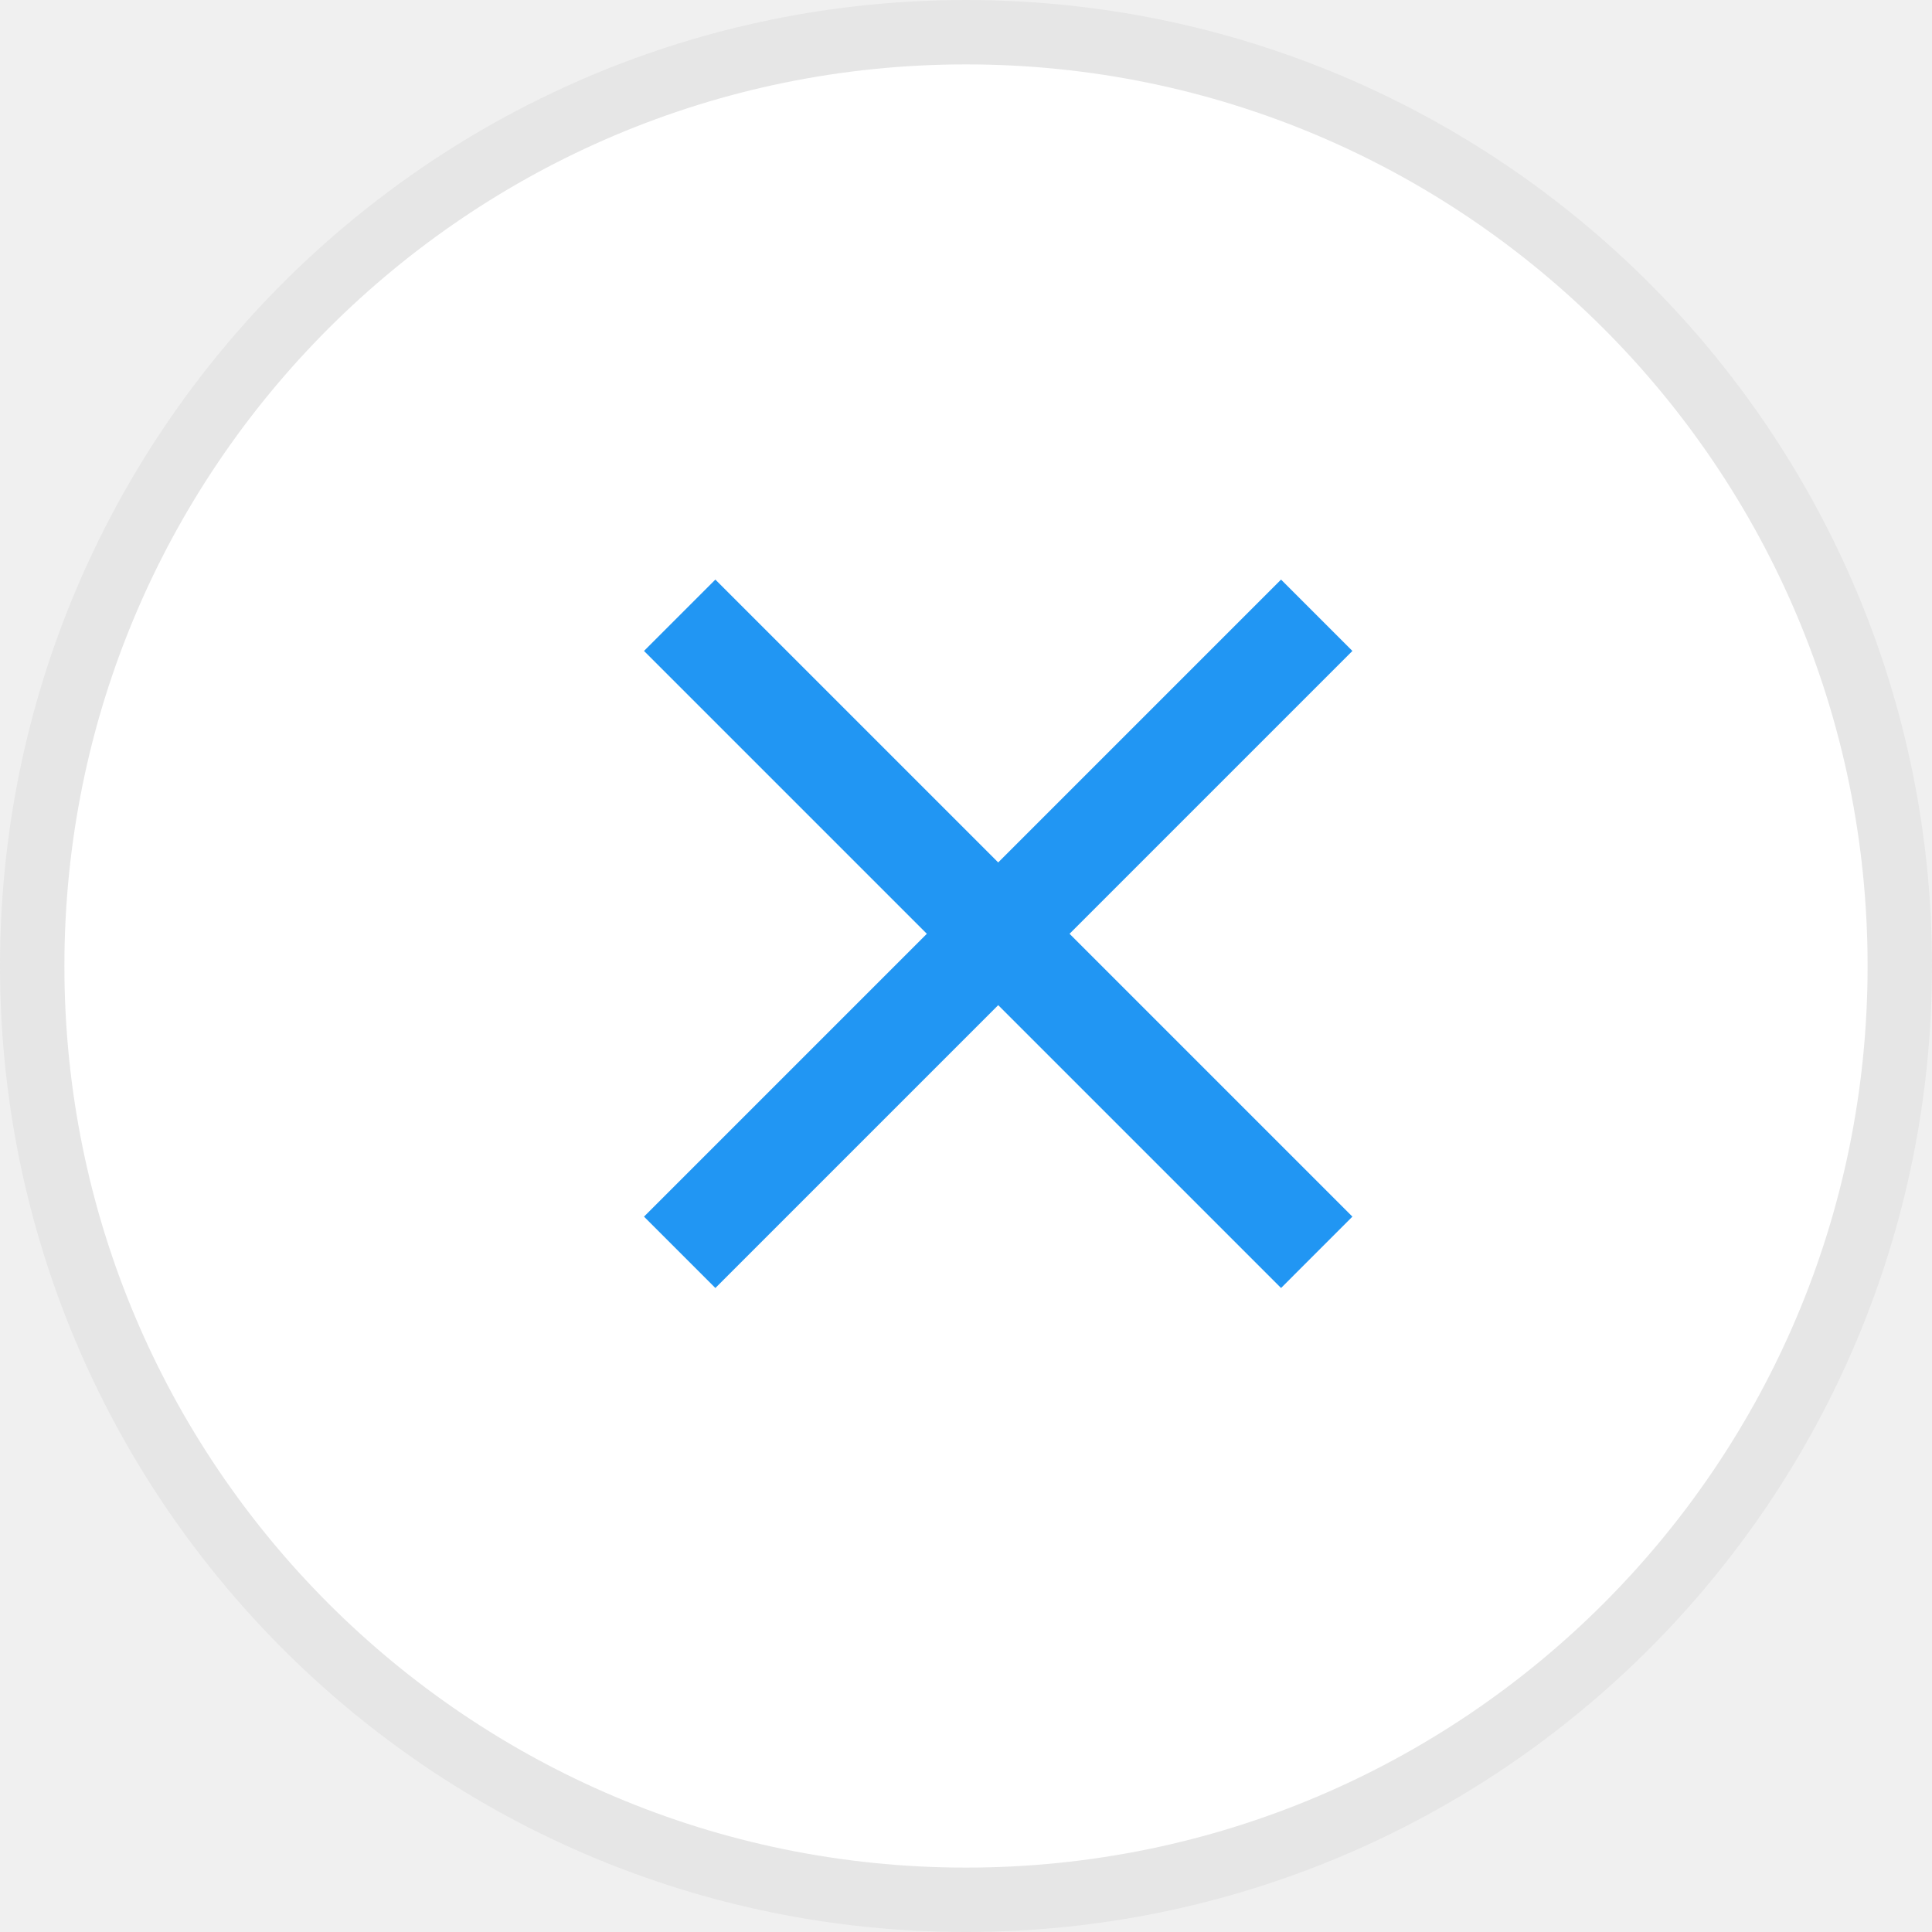
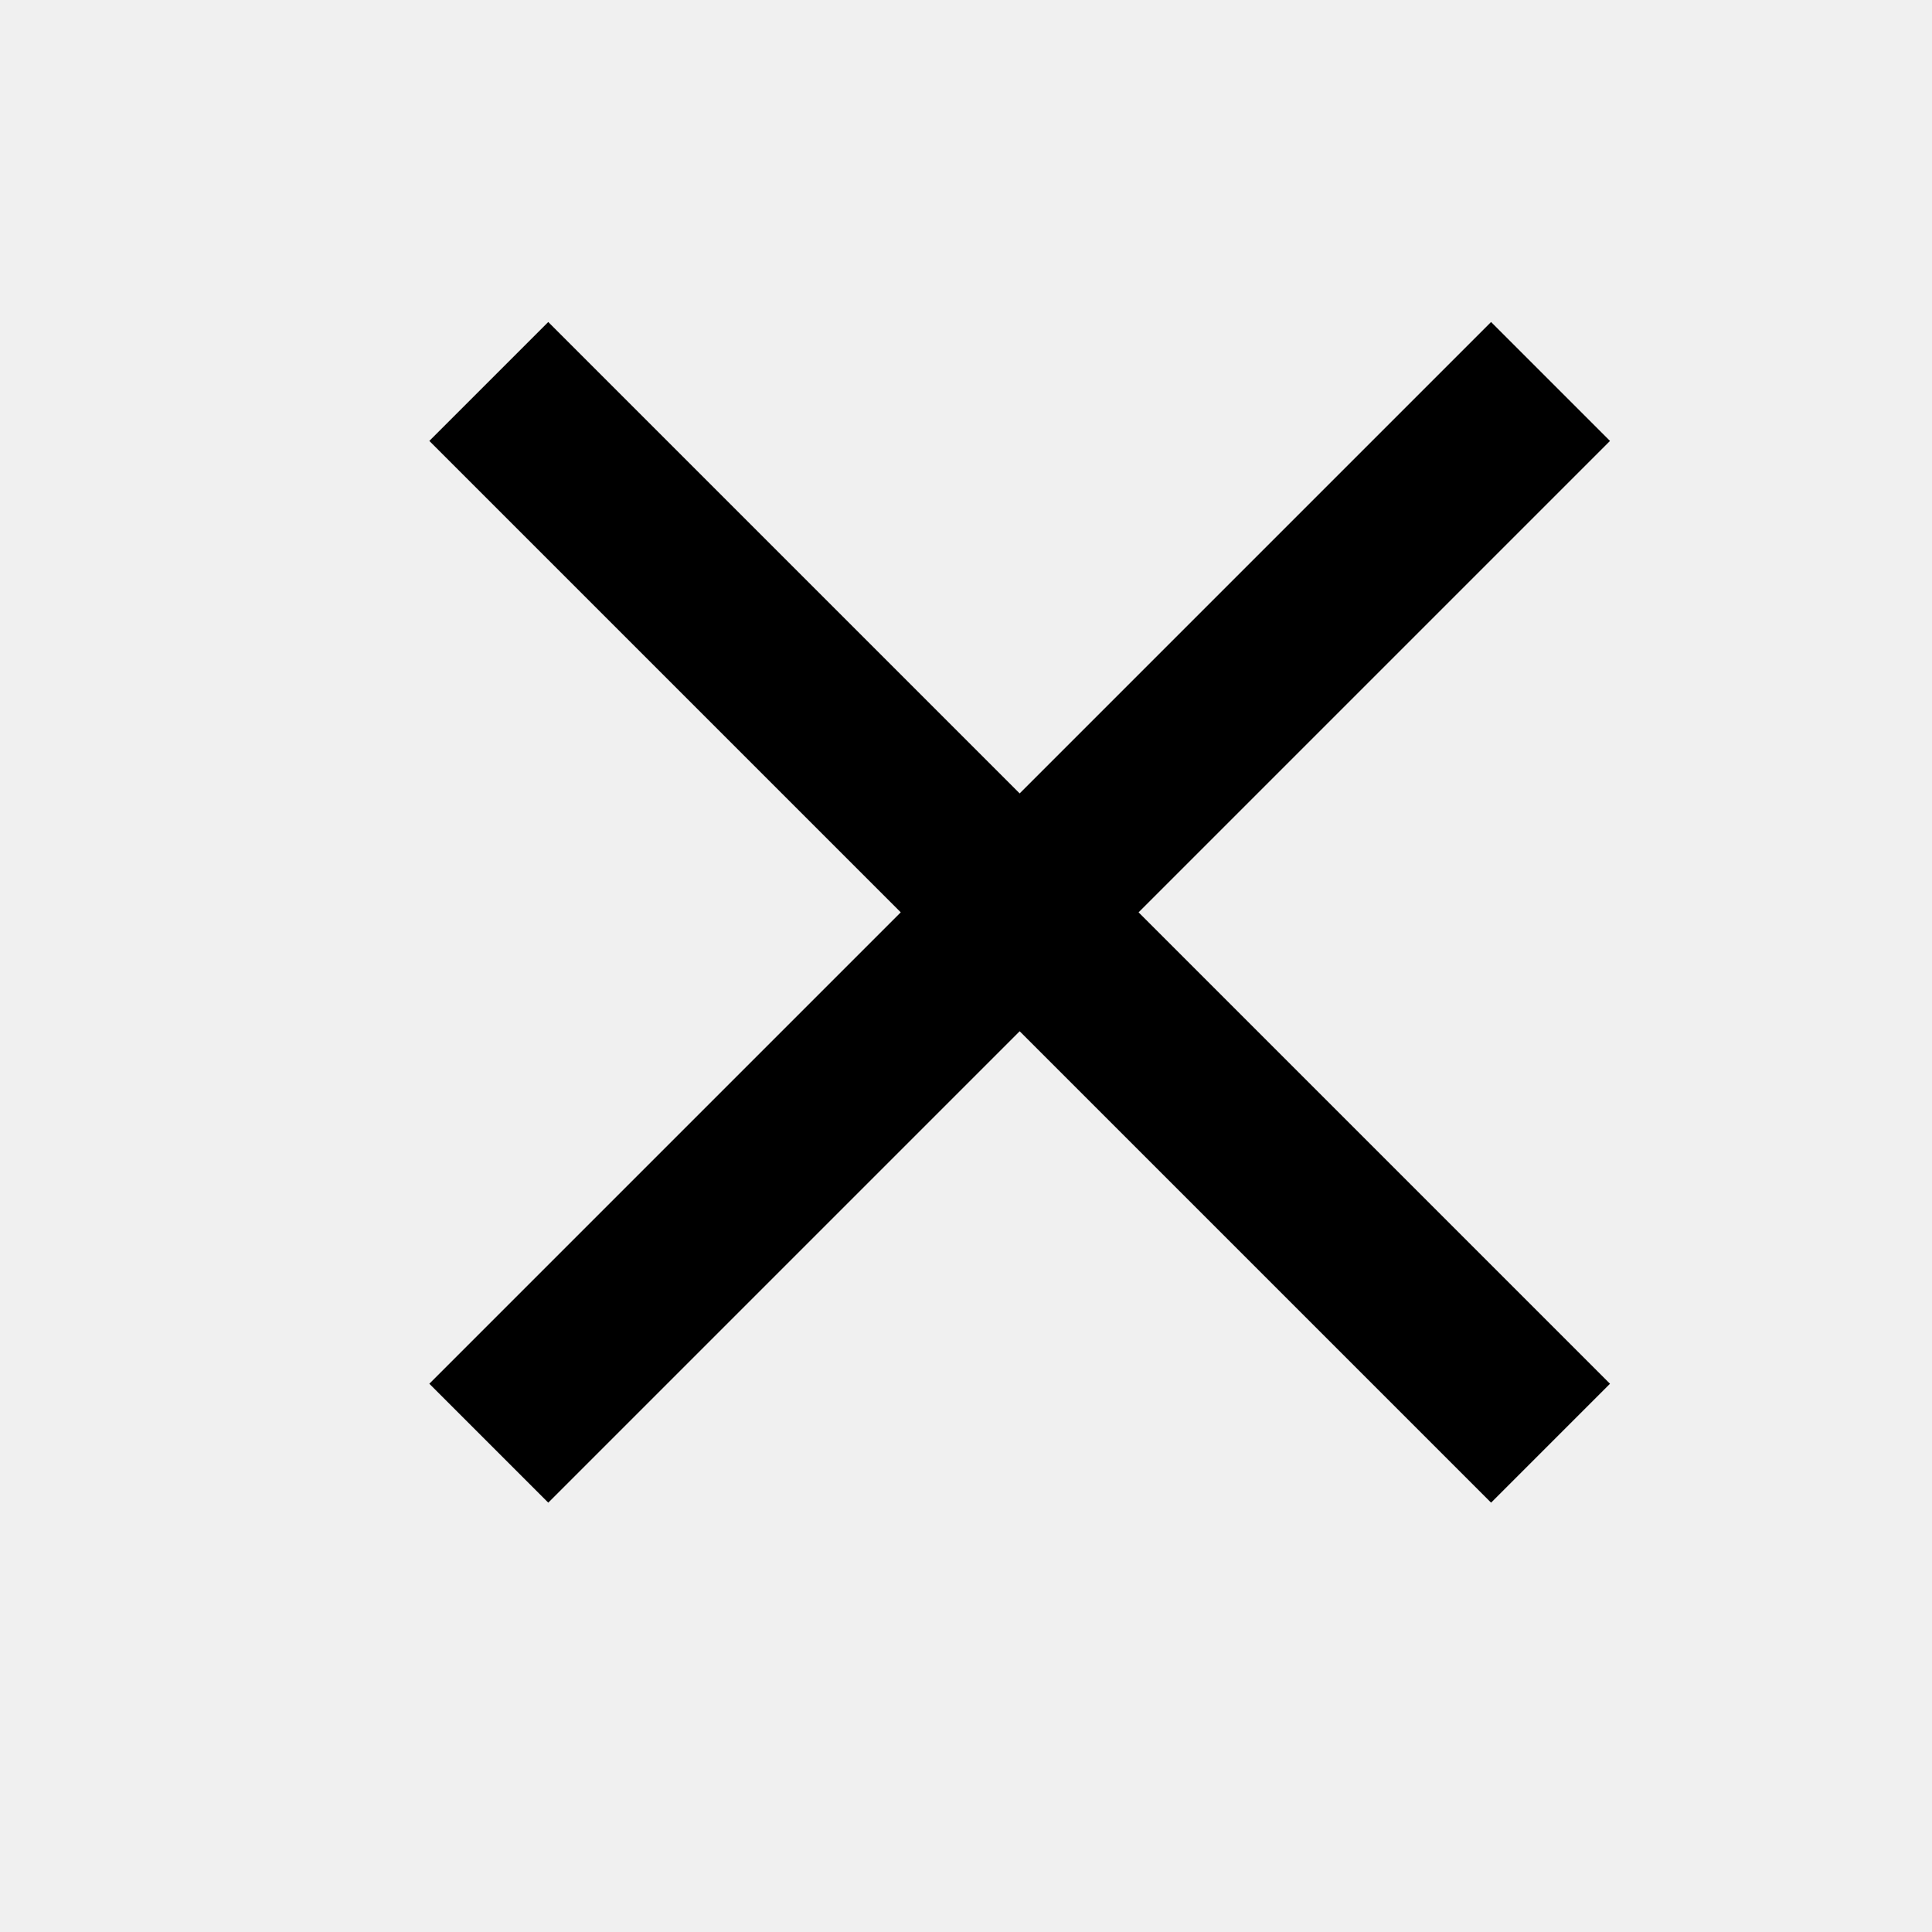
- <svg xmlns="http://www.w3.org/2000/svg" width="30" height="30" fill="none">
-   <circle cx="15" cy="15" r="15" fill="#fff" />
-   <circle cx="15" cy="15" r="14.5" stroke="#000" stroke-opacity=".1" />
-   <path d="M21 10.108 19.892 9 15.5 13.392 11.108 9 10 10.108l4.392 4.392L10 18.892 11.108 20l4.392-4.392L19.892 20 21 18.892 16.608 14.5 21 10.108Z" fill="#2196F3" />
+ <svg xmlns="http://www.w3.org/2000/svg" width="18" height="18" viewBox="0 0 18 18" fill="none">
+   <path d="M15 4.108L13.892 3L9.5 7.392L5.108 3L4 4.108L8.392 8.5L4 12.892L5.108 14L9.5 9.608L13.892 14L15 12.892L10.608 8.5L15 4.108Z" fill="black" />
</svg>
